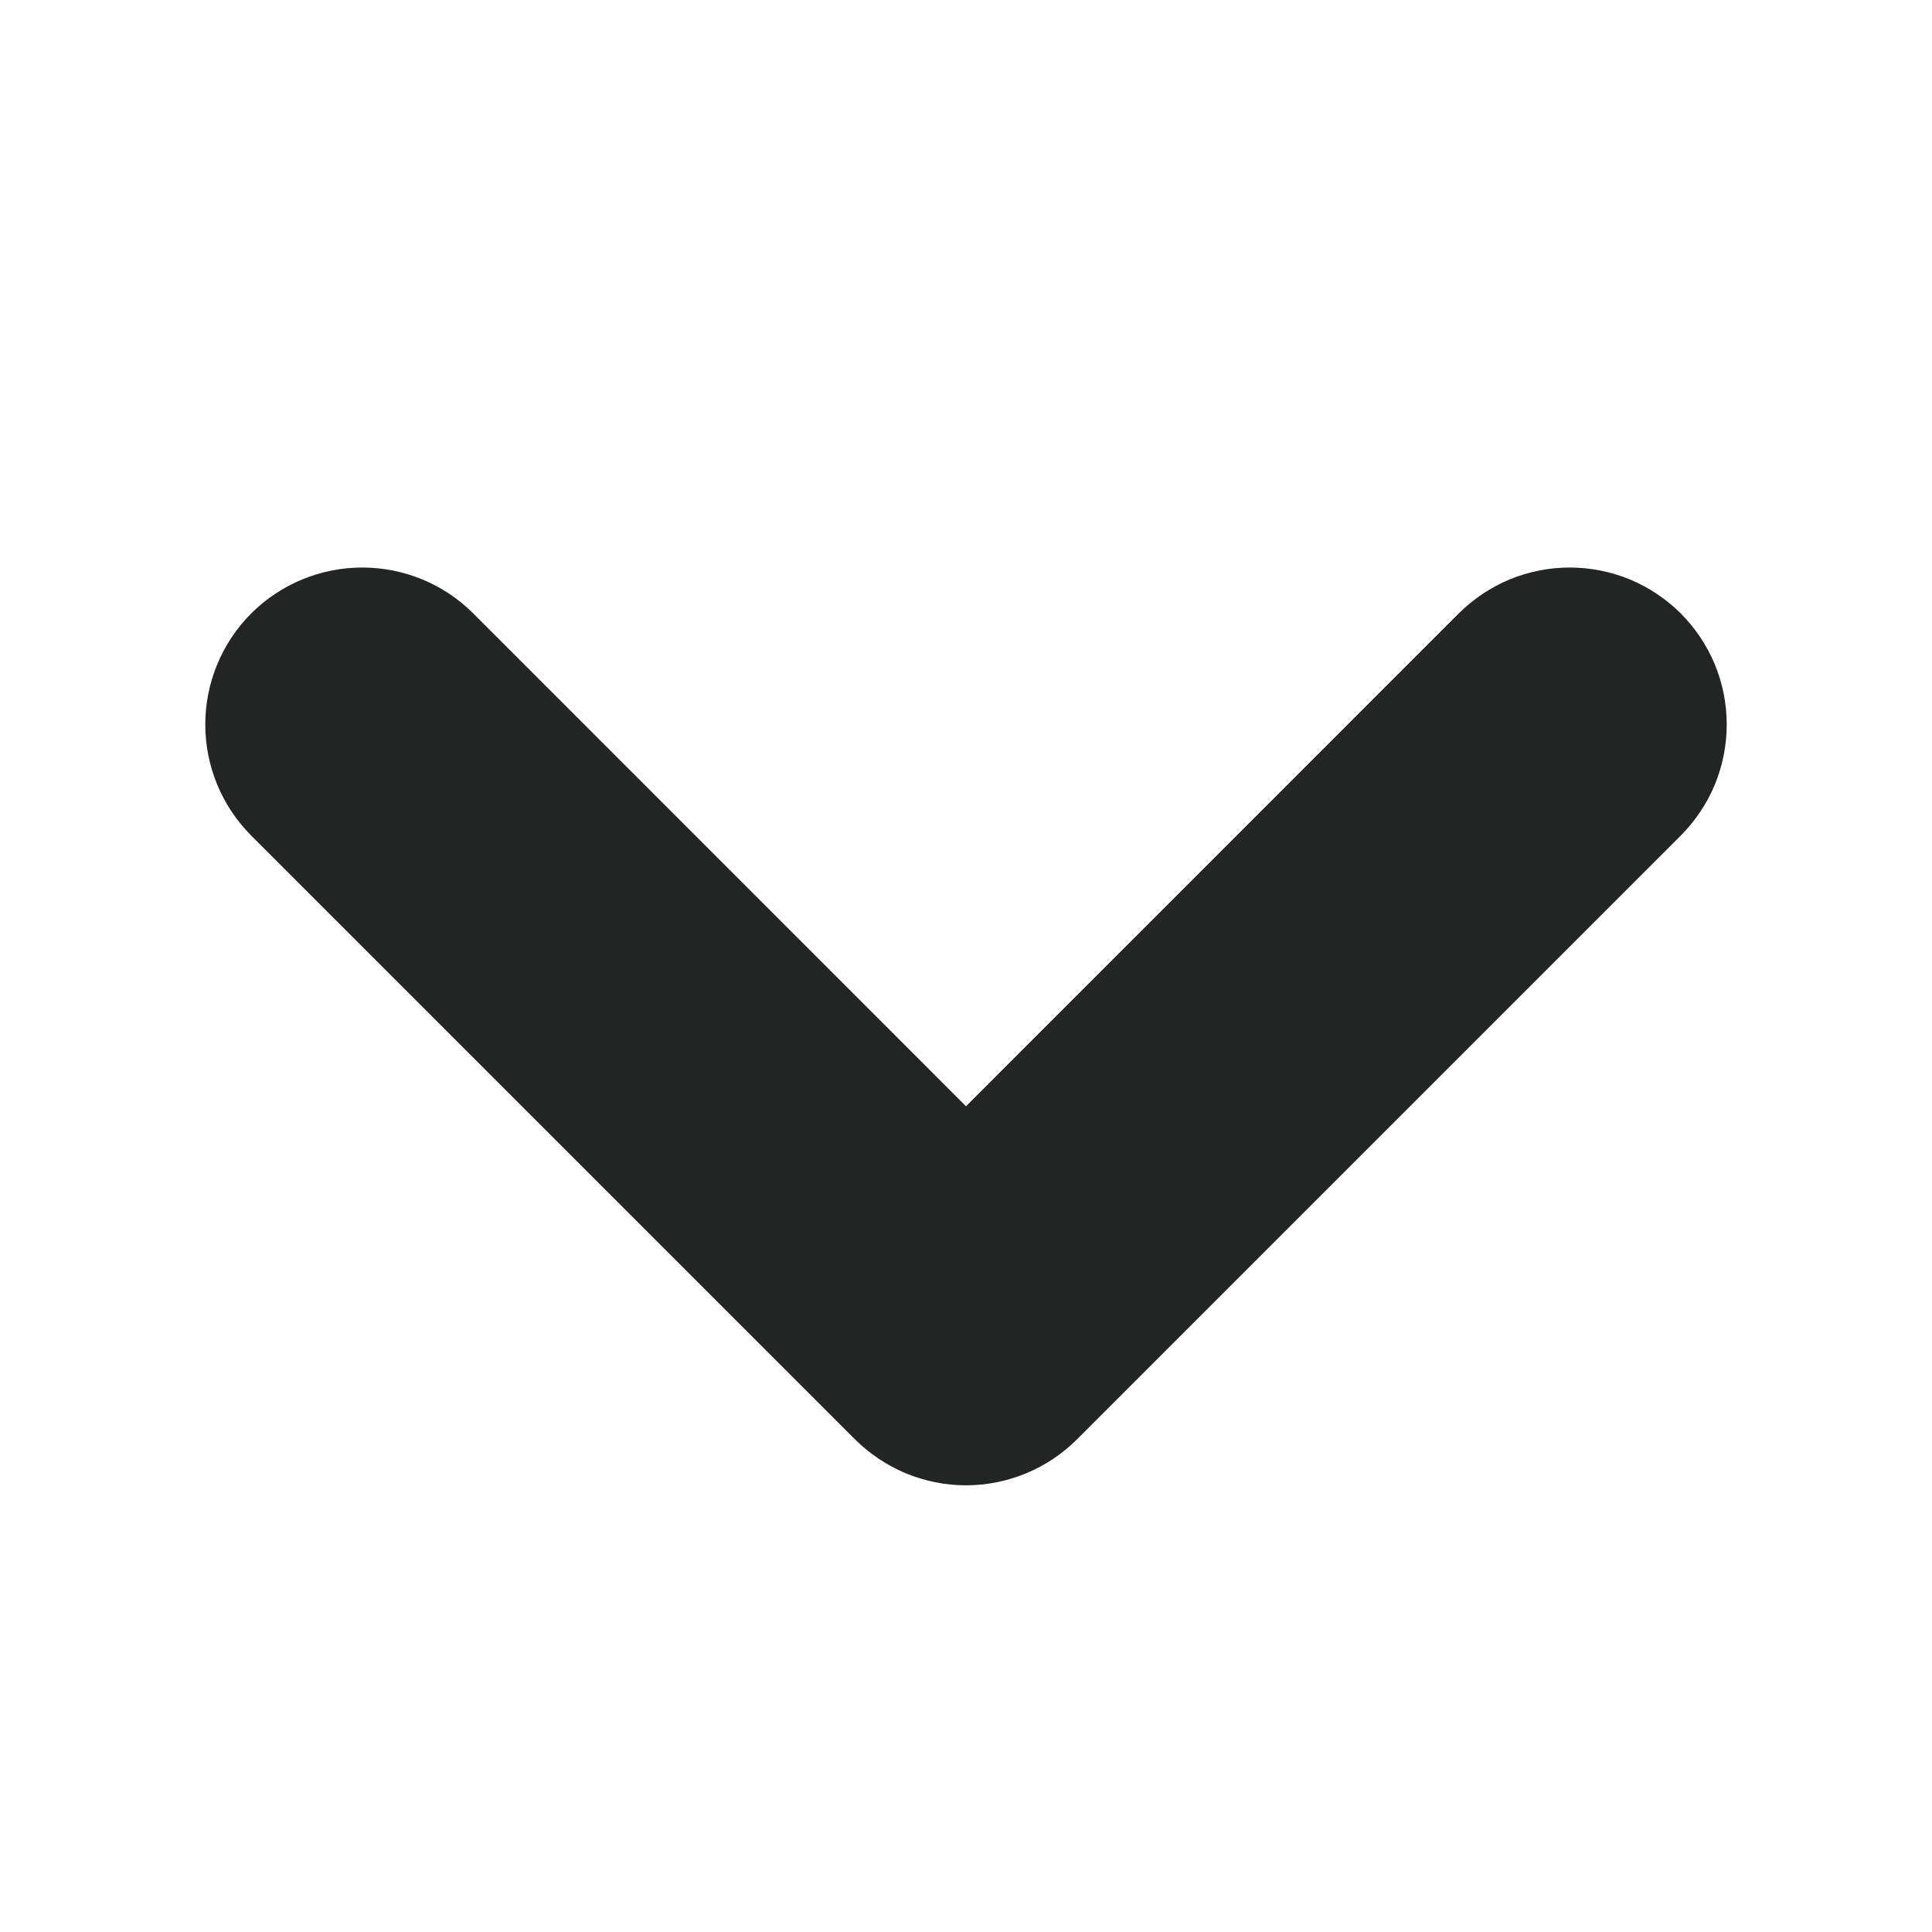
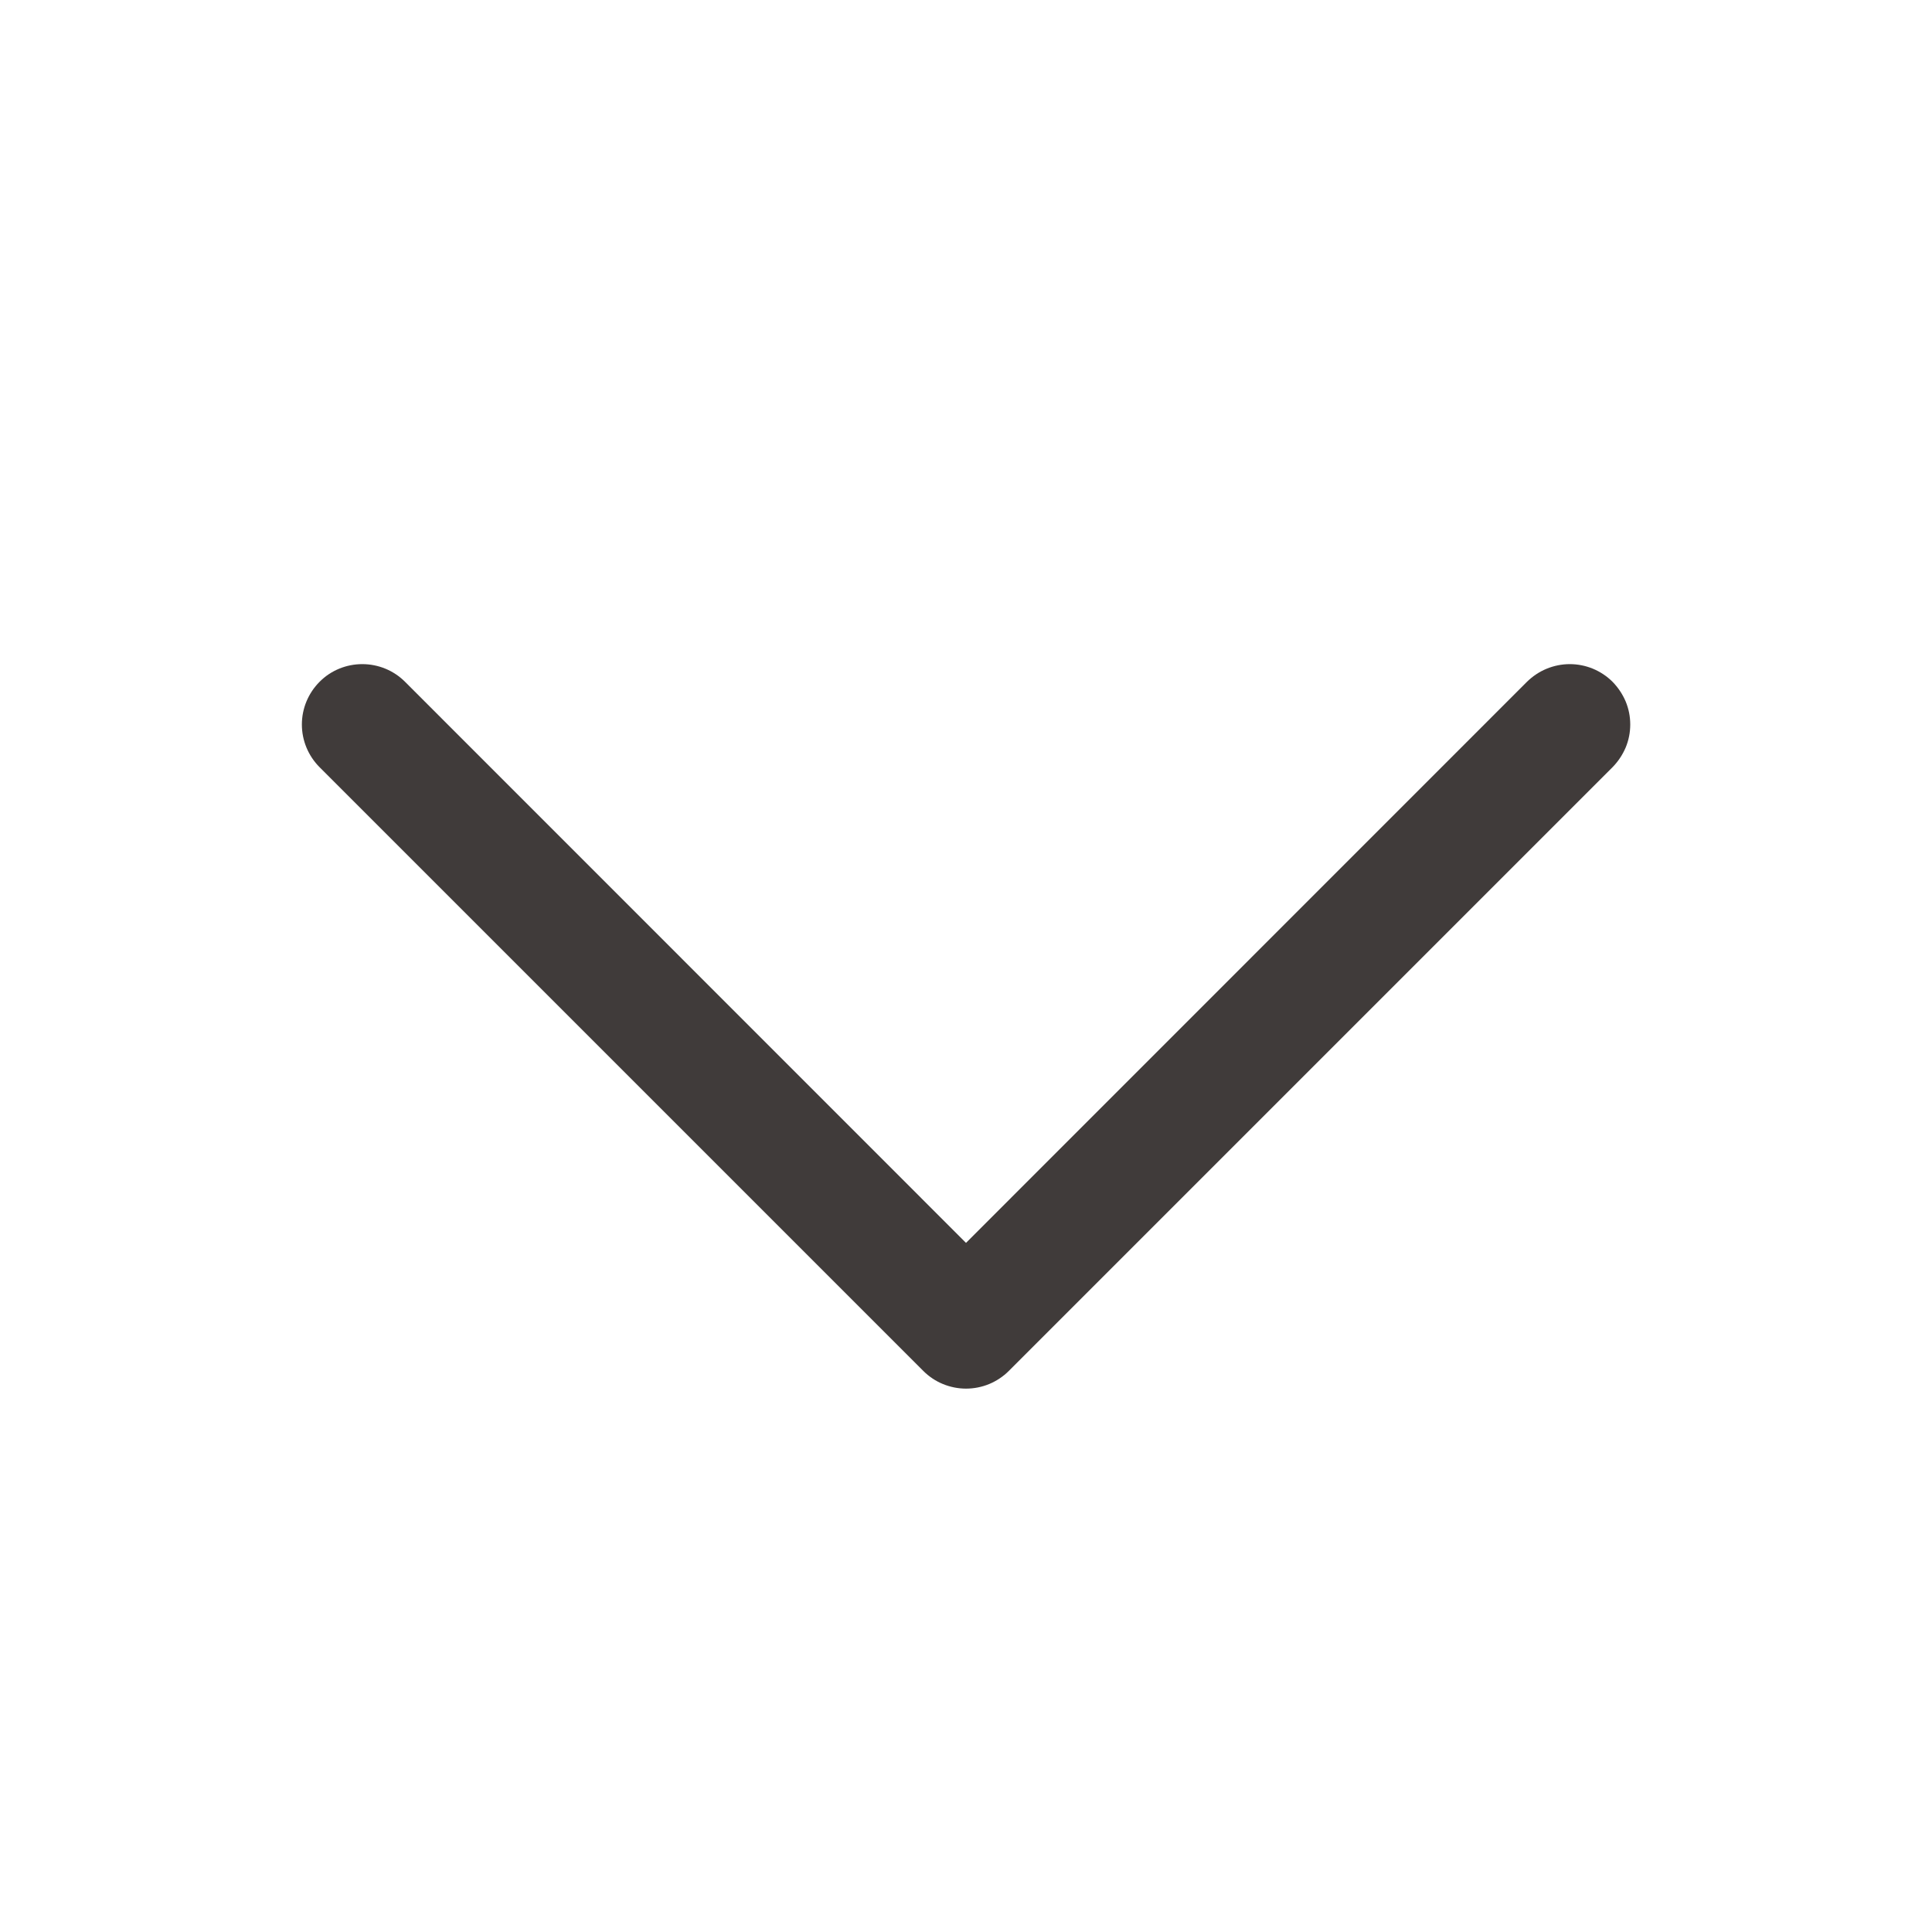
- <svg xmlns="http://www.w3.org/2000/svg" width="20" height="20" viewBox="0 0 20 20" fill="none">
-   <path d="M9.204 14.546C9.309 14.65 9.433 14.733 9.569 14.79C9.706 14.846 9.852 14.876 10 14.876C10.148 14.876 10.294 14.846 10.431 14.79C10.568 14.733 10.692 14.65 10.796 14.546L17.046 8.296C17.15 8.191 17.233 8.067 17.29 7.931C17.346 7.794 17.375 7.648 17.375 7.5C17.375 7.352 17.346 7.206 17.29 7.069C17.233 6.933 17.15 6.809 17.046 6.704C16.941 6.6 16.817 6.517 16.681 6.46C16.544 6.404 16.398 6.375 16.25 6.375C16.102 6.375 15.956 6.404 15.819 6.46C15.683 6.517 15.559 6.6 15.454 6.704L15.454 6.704L10 12.159L4.546 6.704L4.546 6.704C4.335 6.493 4.049 6.375 3.75 6.375C3.452 6.375 3.165 6.493 2.954 6.704C2.743 6.915 2.625 7.202 2.625 7.5C2.625 7.798 2.743 8.085 2.954 8.296L9.204 14.546ZM9.204 14.546L9.558 14.192L9.204 14.546L9.204 14.546Z" fill="#232525" stroke="#232525" />
+ <svg xmlns="http://www.w3.org/2000/svg" width="16" height="16" viewBox="0 0 16 16" fill="none">
+   <path d="M13.354 6.354L8.354 11.354C8.308 11.4 8.252 11.437 8.192 11.462C8.131 11.487 8.066 11.5 8 11.5C7.935 11.5 7.87 11.487 7.809 11.462C7.748 11.437 7.693 11.4 7.647 11.354L2.647 6.354C2.553 6.26 2.5 6.133 2.5 6C2.5 5.867 2.553 5.74 2.647 5.646C2.74 5.552 2.868 5.5 3 5.5C3.133 5.5 3.26 5.552 3.354 5.646L8 10.293L12.646 5.646C12.693 5.6 12.748 5.563 12.809 5.538C12.87 5.513 12.935 5.5 13 5.5C13.066 5.5 13.131 5.513 13.192 5.538C13.252 5.563 13.308 5.6 13.354 5.646C13.4 5.693 13.437 5.748 13.463 5.809C13.488 5.869 13.501 5.934 13.501 6C13.501 6.066 13.488 6.131 13.463 6.191C13.437 6.252 13.4 6.307 13.354 6.354Z" fill="#403B3A" fill-opacity="1" />
</svg>
